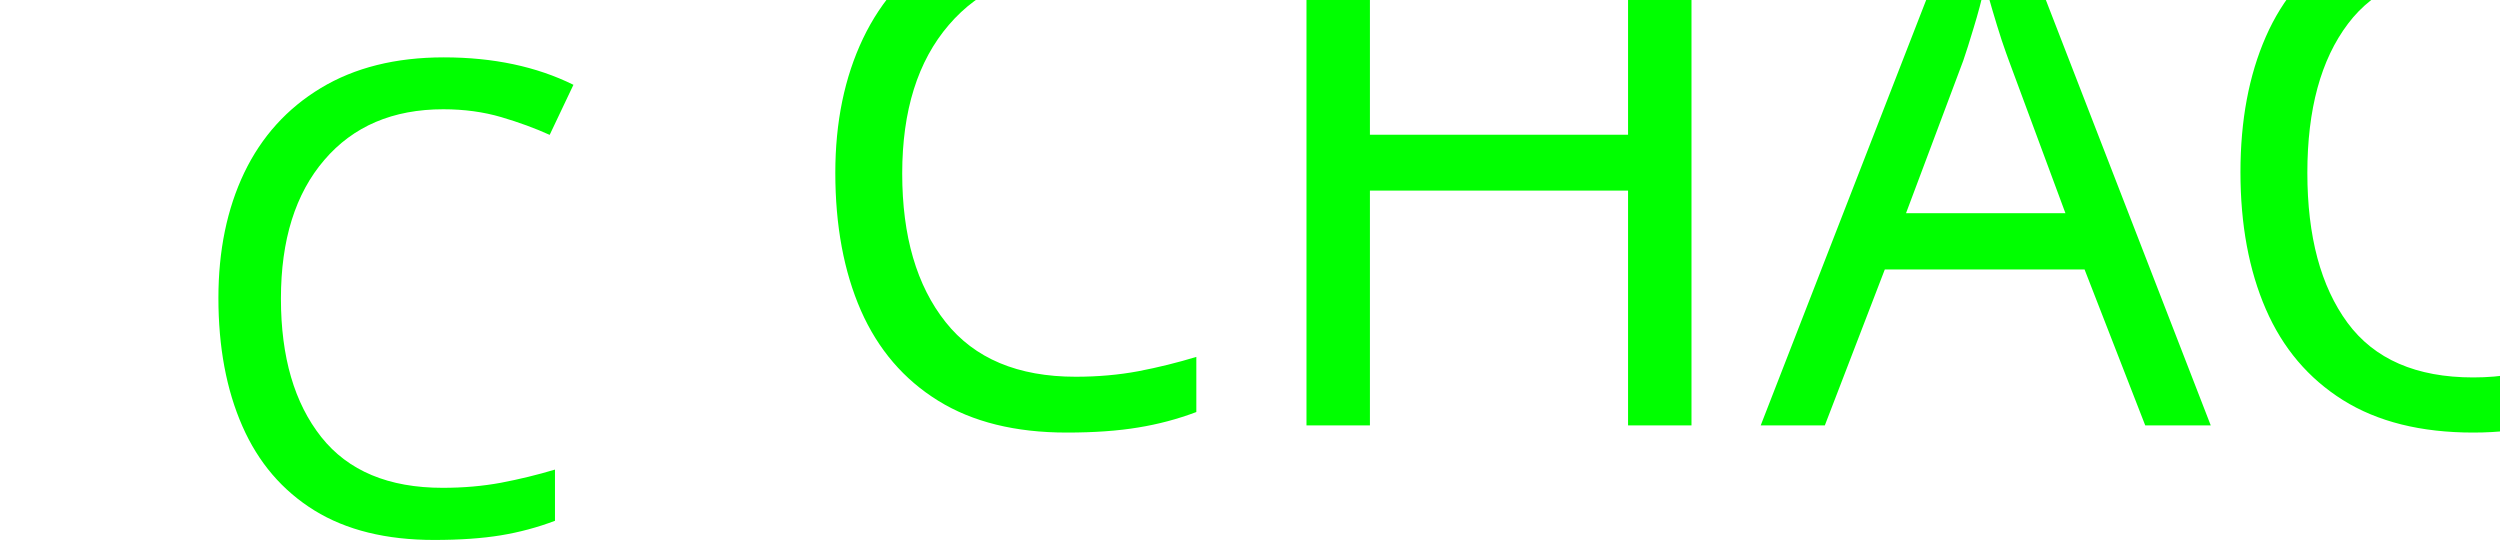
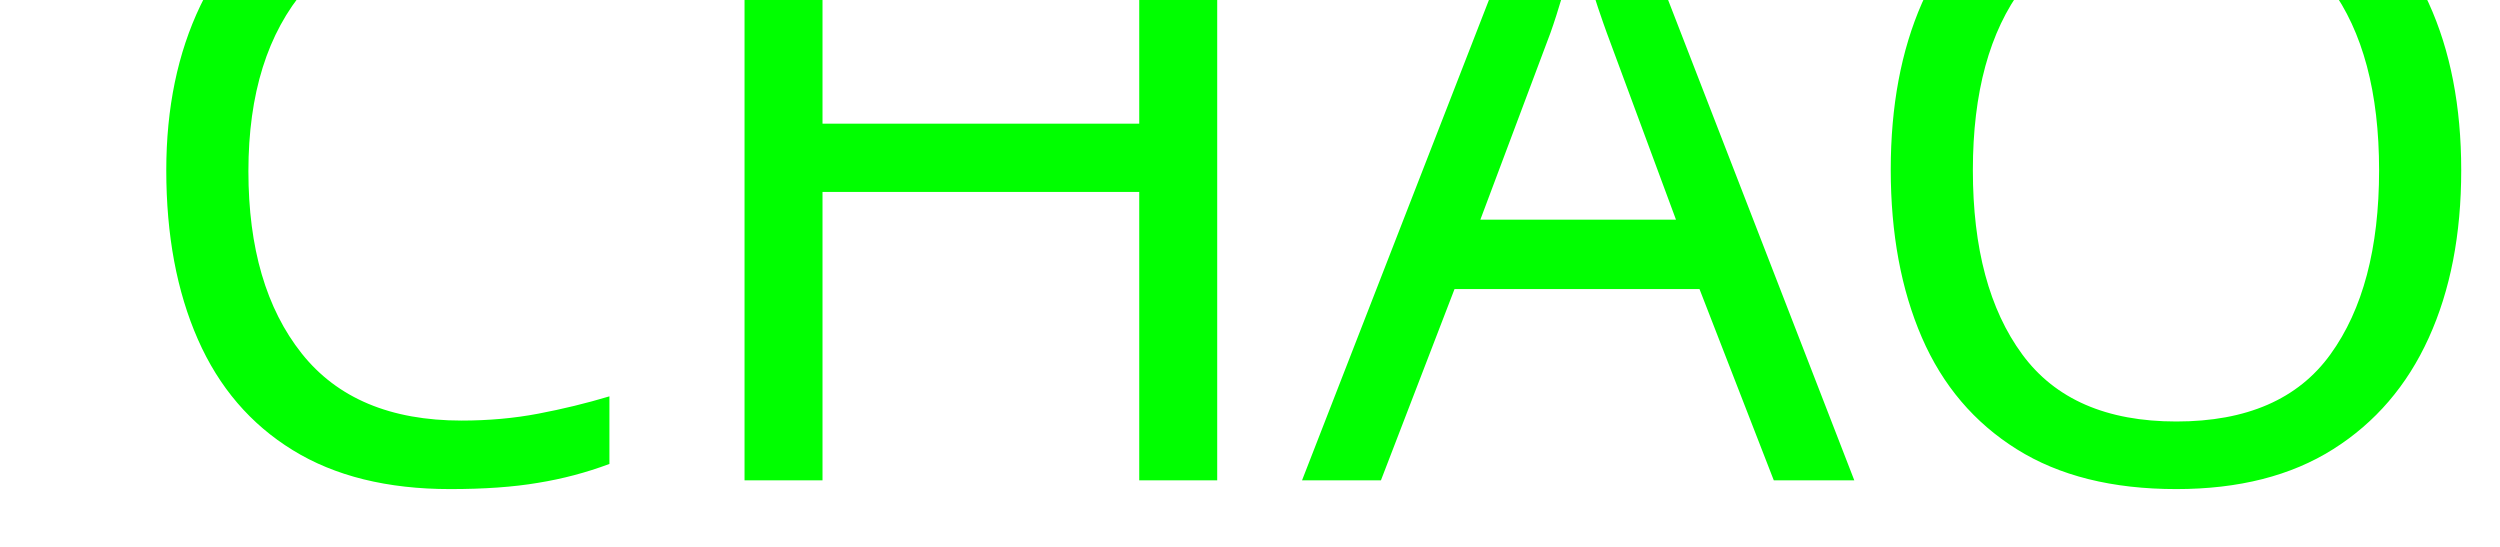
<svg xmlns="http://www.w3.org/2000/svg" width="640" height="140" viewBox="0 0 169.333 37.042" version="1.1" id="svg8">
  <defs id="defs2" />
  <g id="layer1" transform="translate(0,-259.9583)">
-     <text xml:space="preserve" style="font-style:normal;font-weight:normal;font-size:25.596px;line-height:1.25;font-family:sans-serif;letter-spacing:0px;word-spacing:0px;fill:#00ff00;fill-opacity:1;stroke:none;stroke-width:0.64" x="53.658" y="288.775" id="text3701">
-       <tspan id="tspan3699" x="53.658" y="288.775" style="font-style:normal;font-variant:normal;font-weight:normal;font-stretch:normal;font-size:47.779px;font-family:'TH Chakra Petch';-inkscape-font-specification:'TH Chakra Petch';fill:#00ff00;stroke-width:0.64">CHAOW</tspan>
-     </text>
-     <text xml:space="preserve" style="font-style:normal;font-weight:normal;font-size:23.857px;line-height:1.25;font-family:sans-serif;letter-spacing:0px;word-spacing:0px;fill:#00ff00;fill-opacity:1;stroke:none;stroke-width:0.596;" x="12.075" y="296.082" id="text3705">
-       <tspan id="tspan3703" x="12.075" y="296.082" style="font-style:normal;font-variant:normal;font-weight:normal;font-stretch:condensed;font-size:44.534px;font-family:Impact;-inkscape-font-specification:'Impact Condensed';fill:#00ff00;stroke-width:0.596">C</tspan>
+     <text xml:space="preserve" style="font-style:normal;font-weight:normal;font-size:31.413px;line-height:1.25;font-family:sans-serif;letter-spacing:0px;word-spacing:0px;fill:#00ff00;fill-opacity:1;stroke:none;stroke-width:0.785" x="7.683" y="292.494" id="text3701">
+       <tspan id="tspan3699" x="7.683" y="292.494" style="font-style:normal;font-variant:normal;font-weight:normal;font-stretch:normal;font-size:58.638px;font-family:'TH Kodchasal';-inkscape-font-specification:'TH Kodchasal';fill:#00ff00;stroke-width:0.785">CHAOW</tspan>
    </text>
  </g>
</svg>
